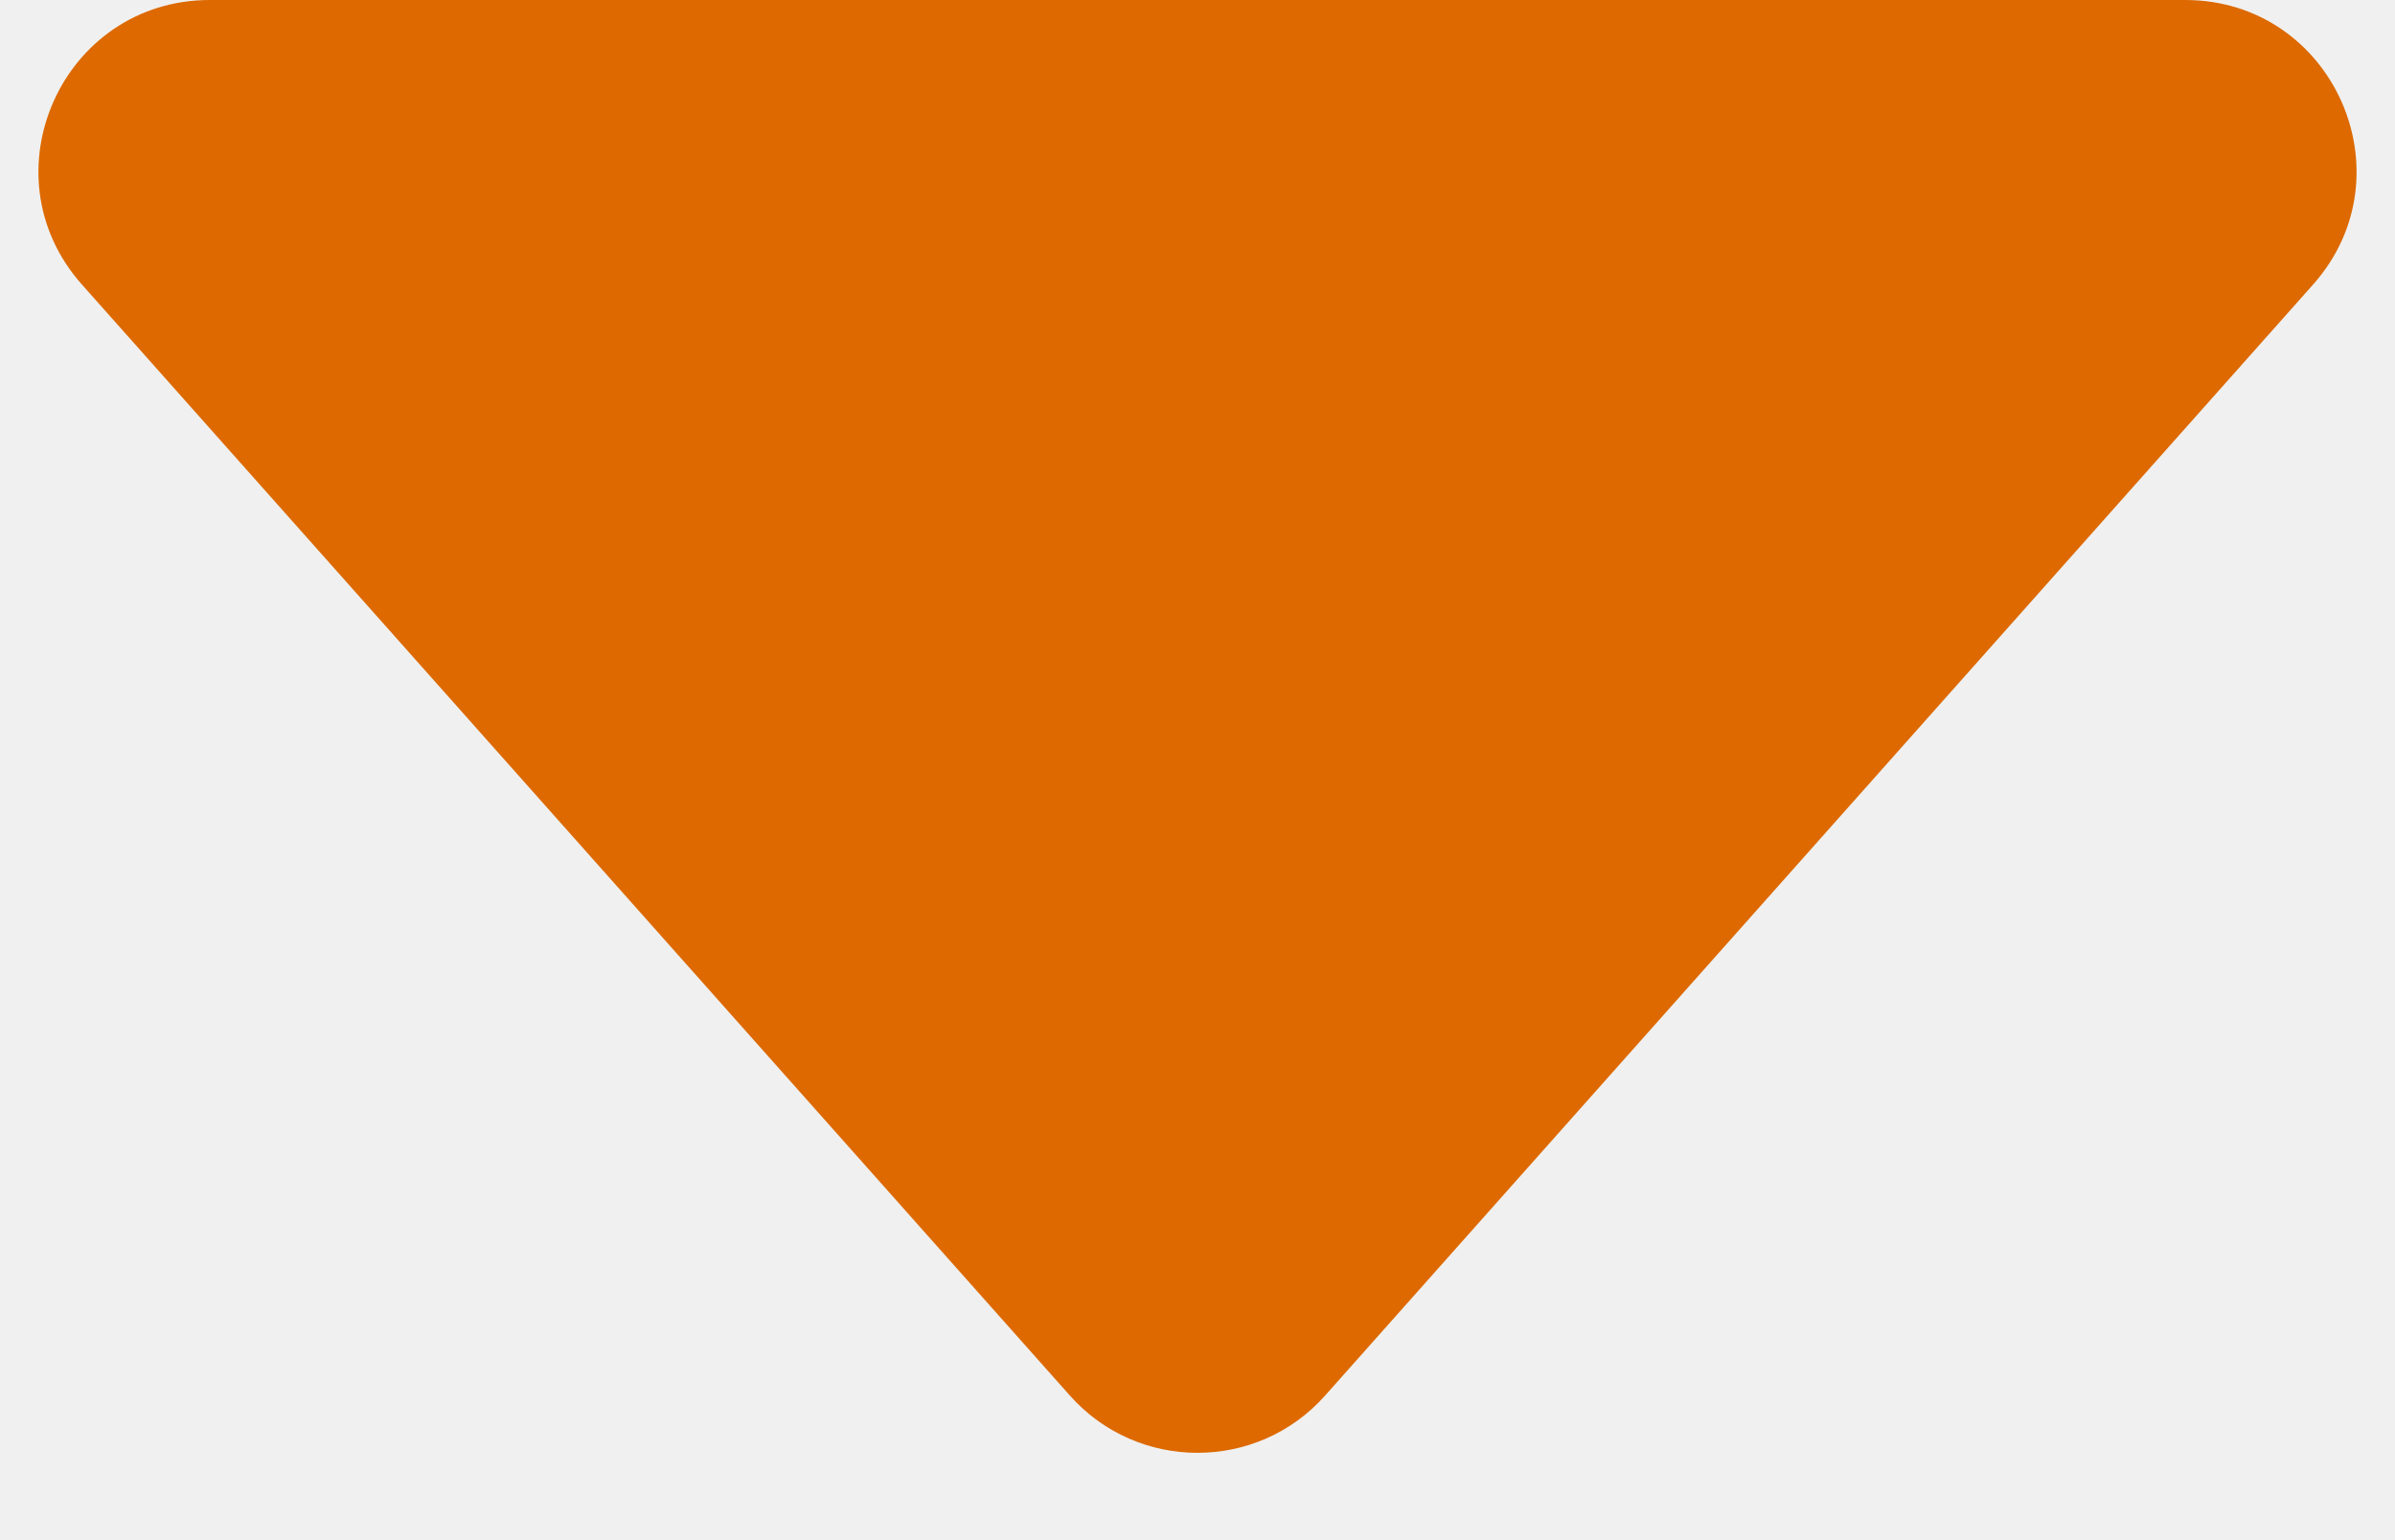
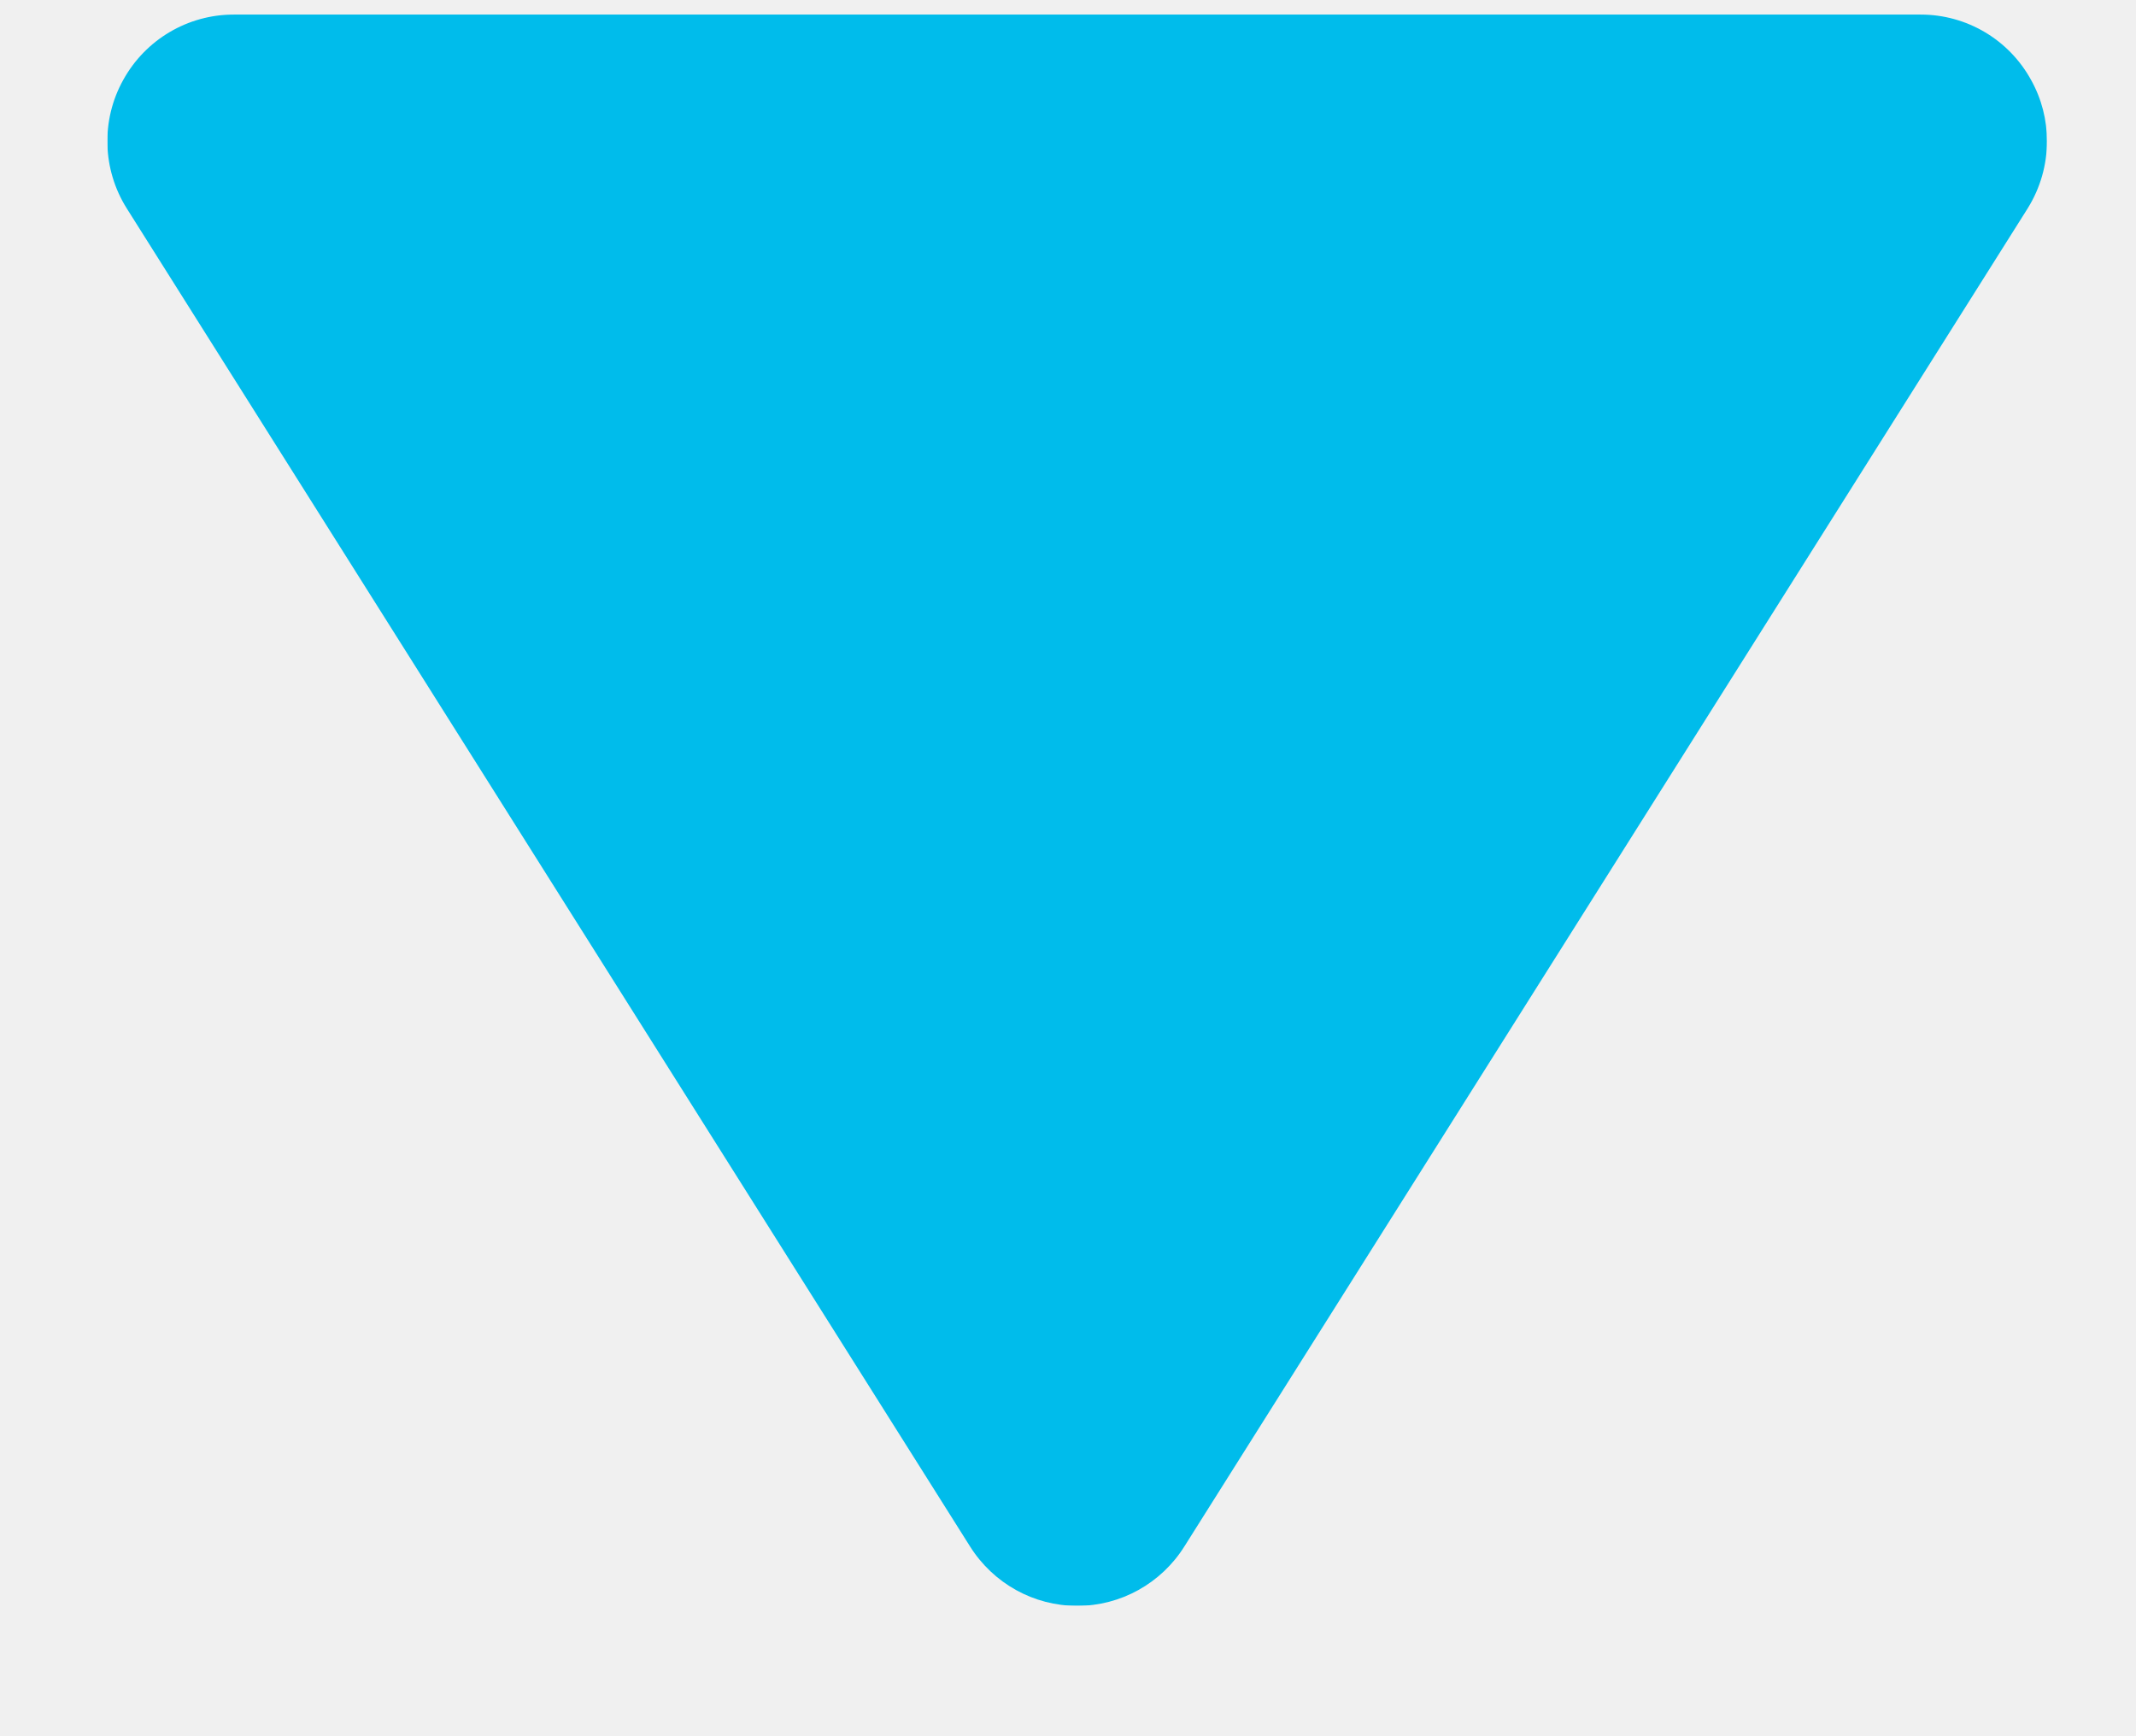
- <svg xmlns="http://www.w3.org/2000/svg" width="14" height="9" viewBox="0 0 14 9" fill="none">
-   <path d="M0.479 1.664C-0.094 1.019 0.364 0 1.227 0H12.773C13.636 0 14.094 1.019 13.521 1.664L7.747 8.159C7.35 8.607 6.65 8.607 6.253 8.159L0.479 1.664Z" fill="#DD6900" />
+ <svg xmlns="http://www.w3.org/2000/svg" width="16" height="13" viewBox="0 0 16 13" fill="none">
+   <mask id="mask0" mask-type="alpha" maskUnits="userSpaceOnUse" x="0" y="0" width="16" height="13">
+     <path fill-rule="evenodd" clip-rule="evenodd" d="M0.804 0.109L15.333 0.109L15.333 12.029L0.804 12.029L0.804 0.109Z" fill="white" />
+   </mask>
+   <g mask="url(#mask0)">
+     <path d="M15.333 1.057C15.333 1.234 15.284 1.408 15.188 1.562L8.871 11.586C8.697 11.862 8.395 12.03 8.069 12.03C7.743 12.03 7.441 11.862 7.267 11.586L0.95 1.562C0.766 1.27 0.755 0.901 0.923 0.599C1.09 0.296 1.407 0.109 1.752 0.109L14.386 0.109C14.731 0.109 15.048 0.296 15.214 0.599C15.294 0.742 15.333 0.9 15.333 1.057Z" fill="#00BCEB" />
+   </g>
</svg>
